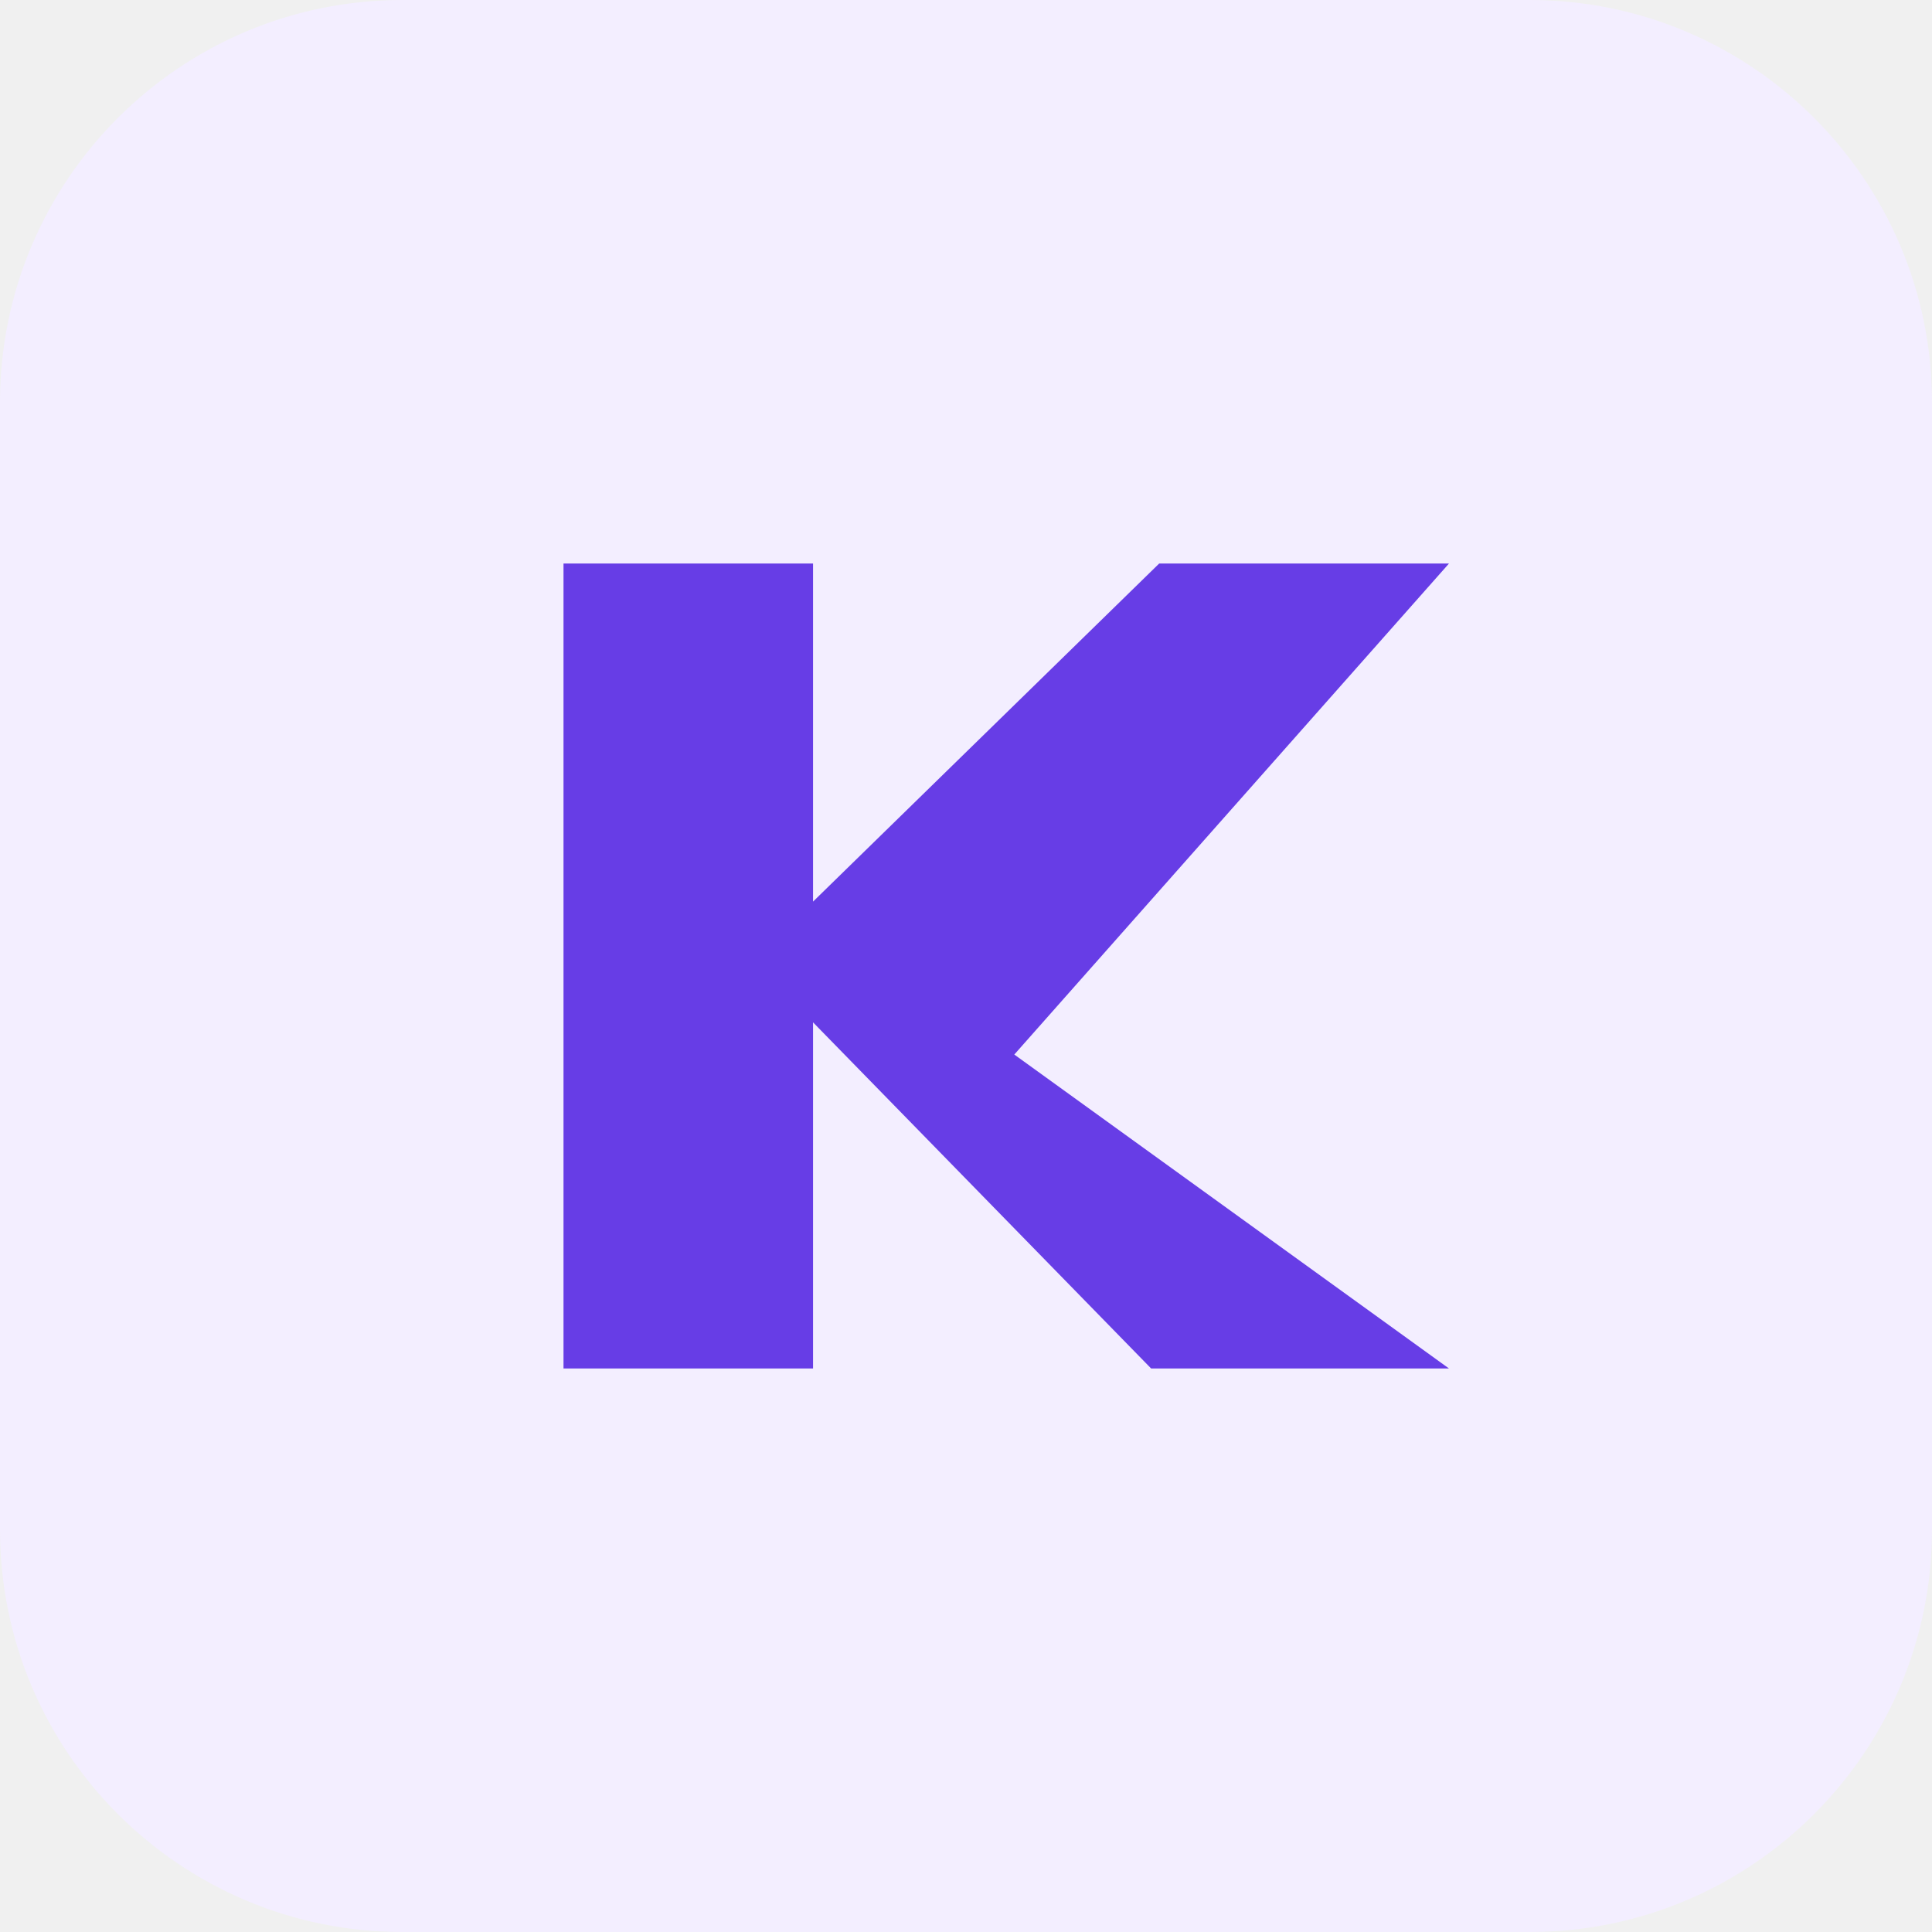
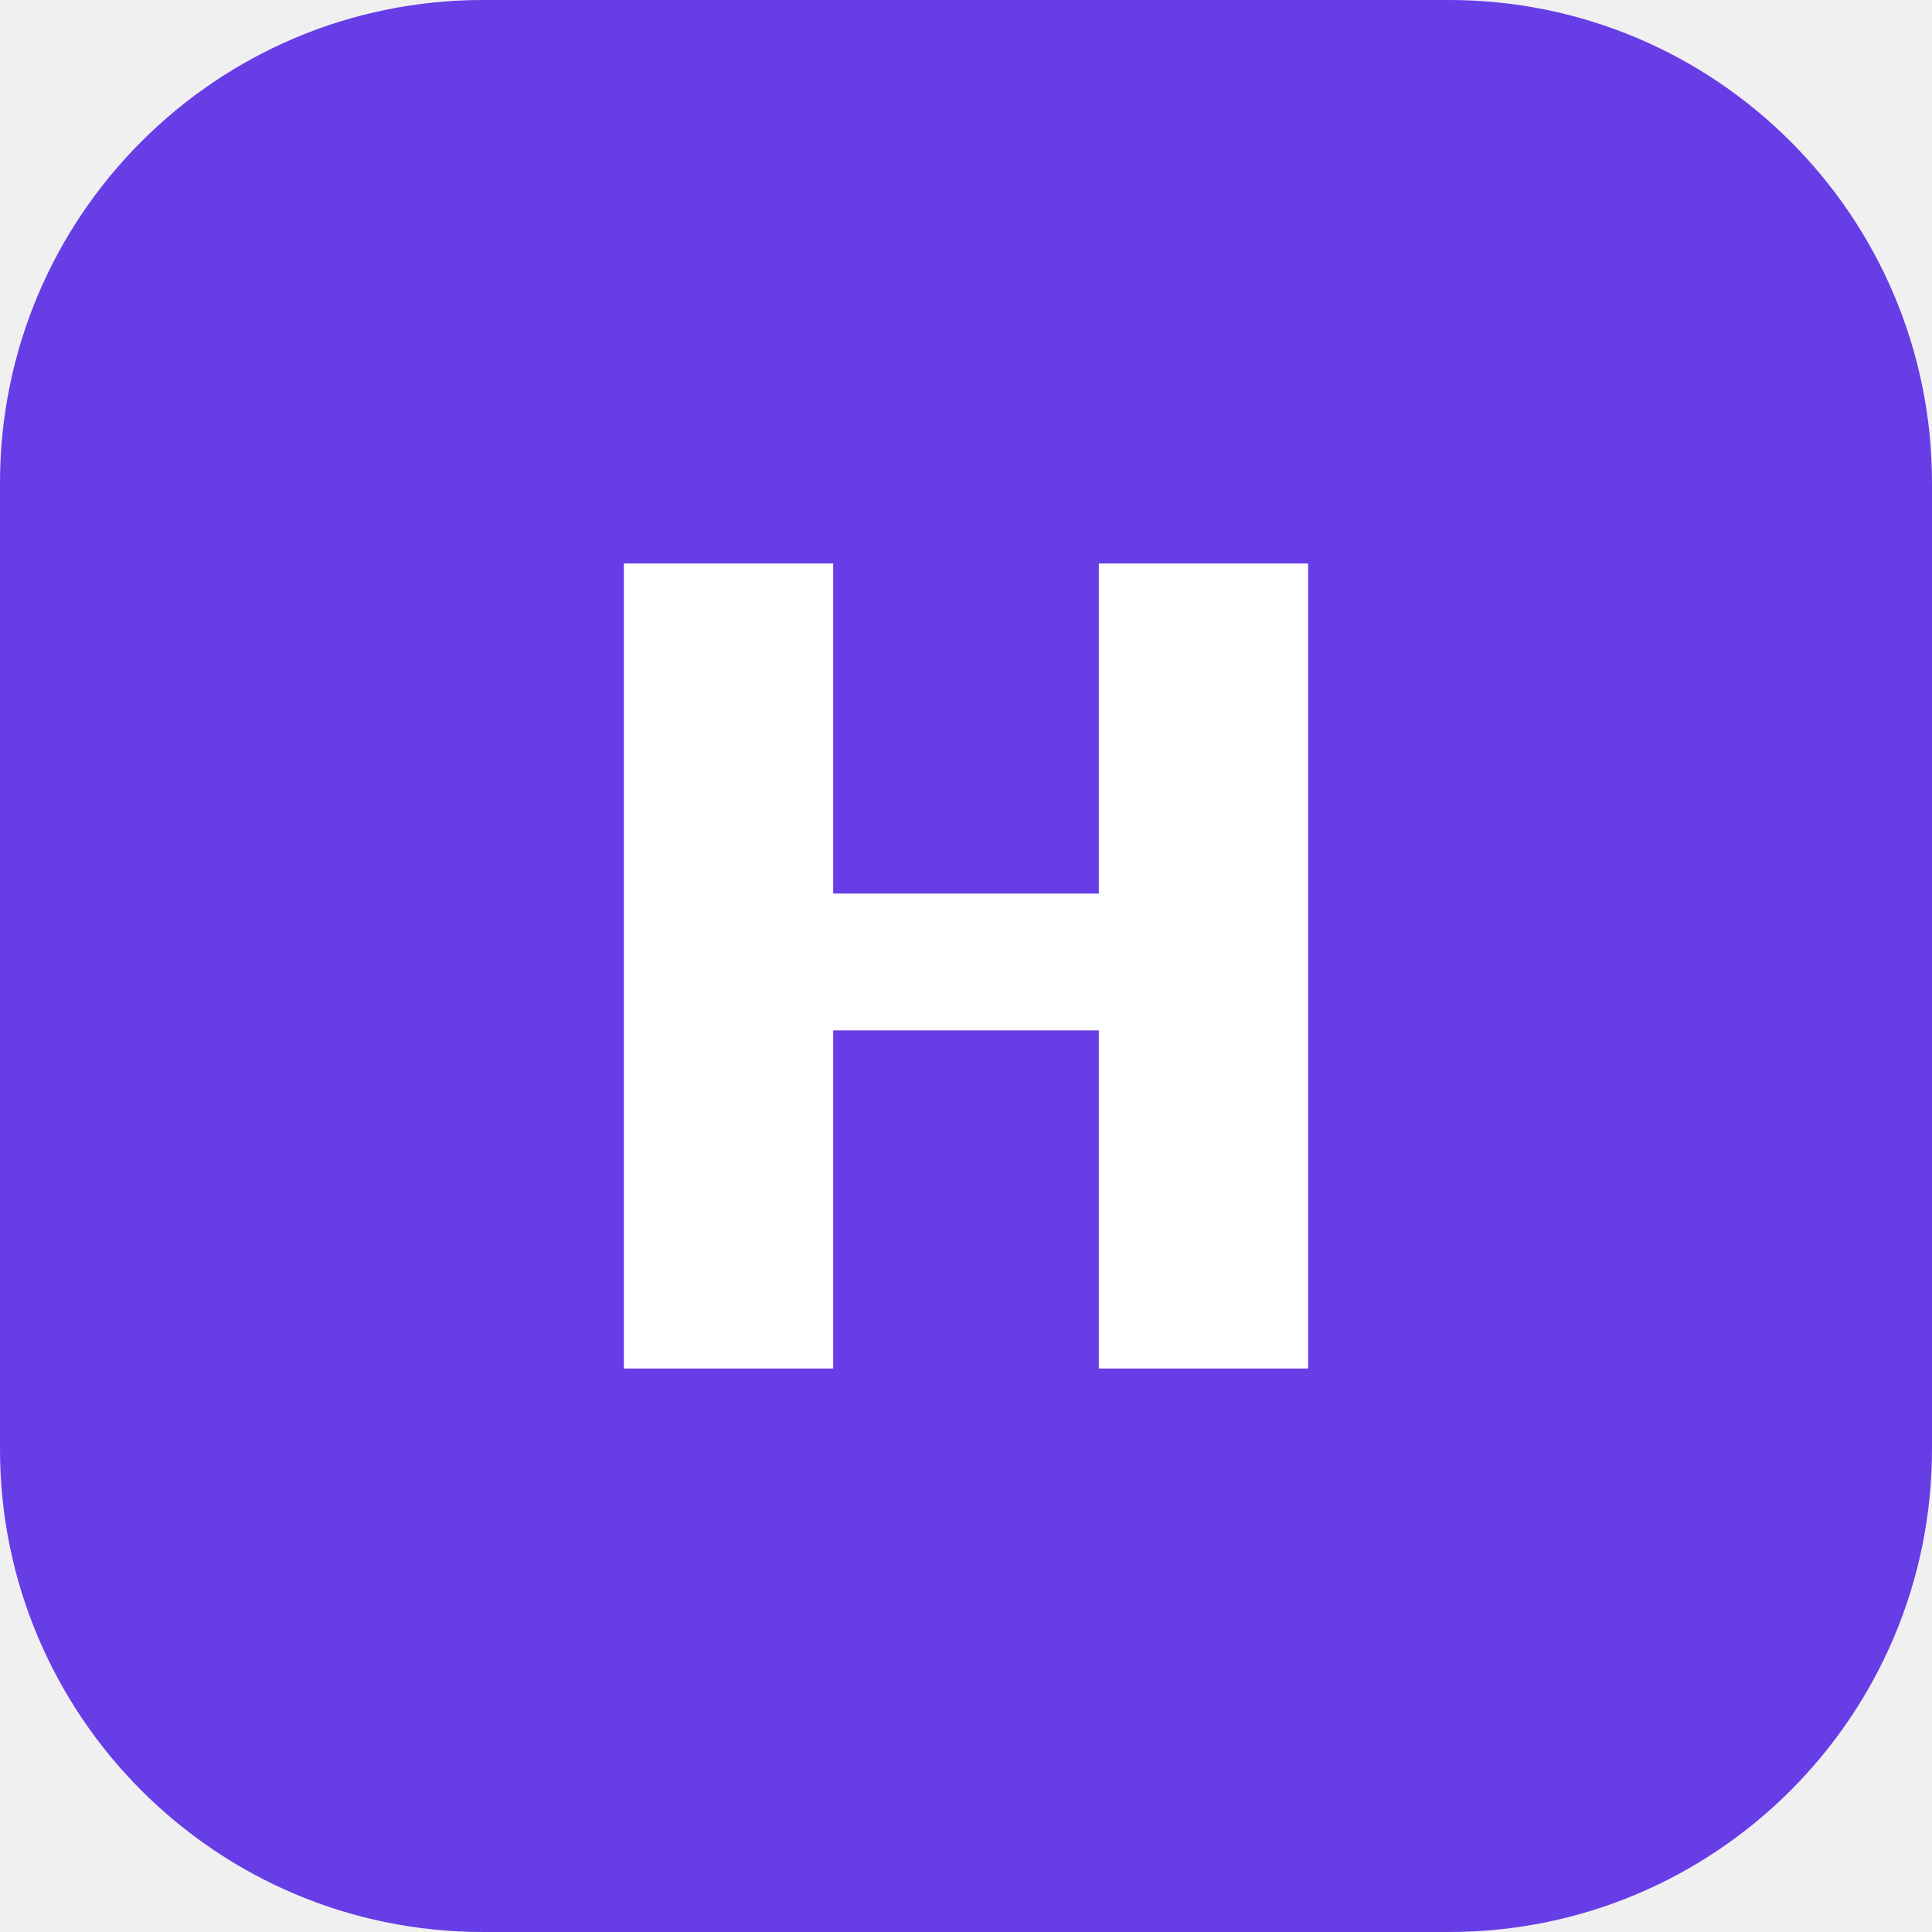
<svg xmlns="http://www.w3.org/2000/svg" viewBox="0 0 48 48" role="img" aria-label="Hostinger">
-   <rect width="48" height="48" rx="10" fill="#F3EEFF" />
-   <path fill="#673DE6" d="M14 14h6.2v8.4L28.8 14H36L25.2 26.2 36 34h-7.4l-8.4-8.6V34H14V14z" />
+   <rect width="48" height="48" rx="12" fill="#673DE6" />
+   <path fill="#FFFFFF" d="M15.5 14h5.2v8.2h6.6V14h5.2v20h-5.2v-8.4h-6.6V34h-5.2V14z" />
</svg>
